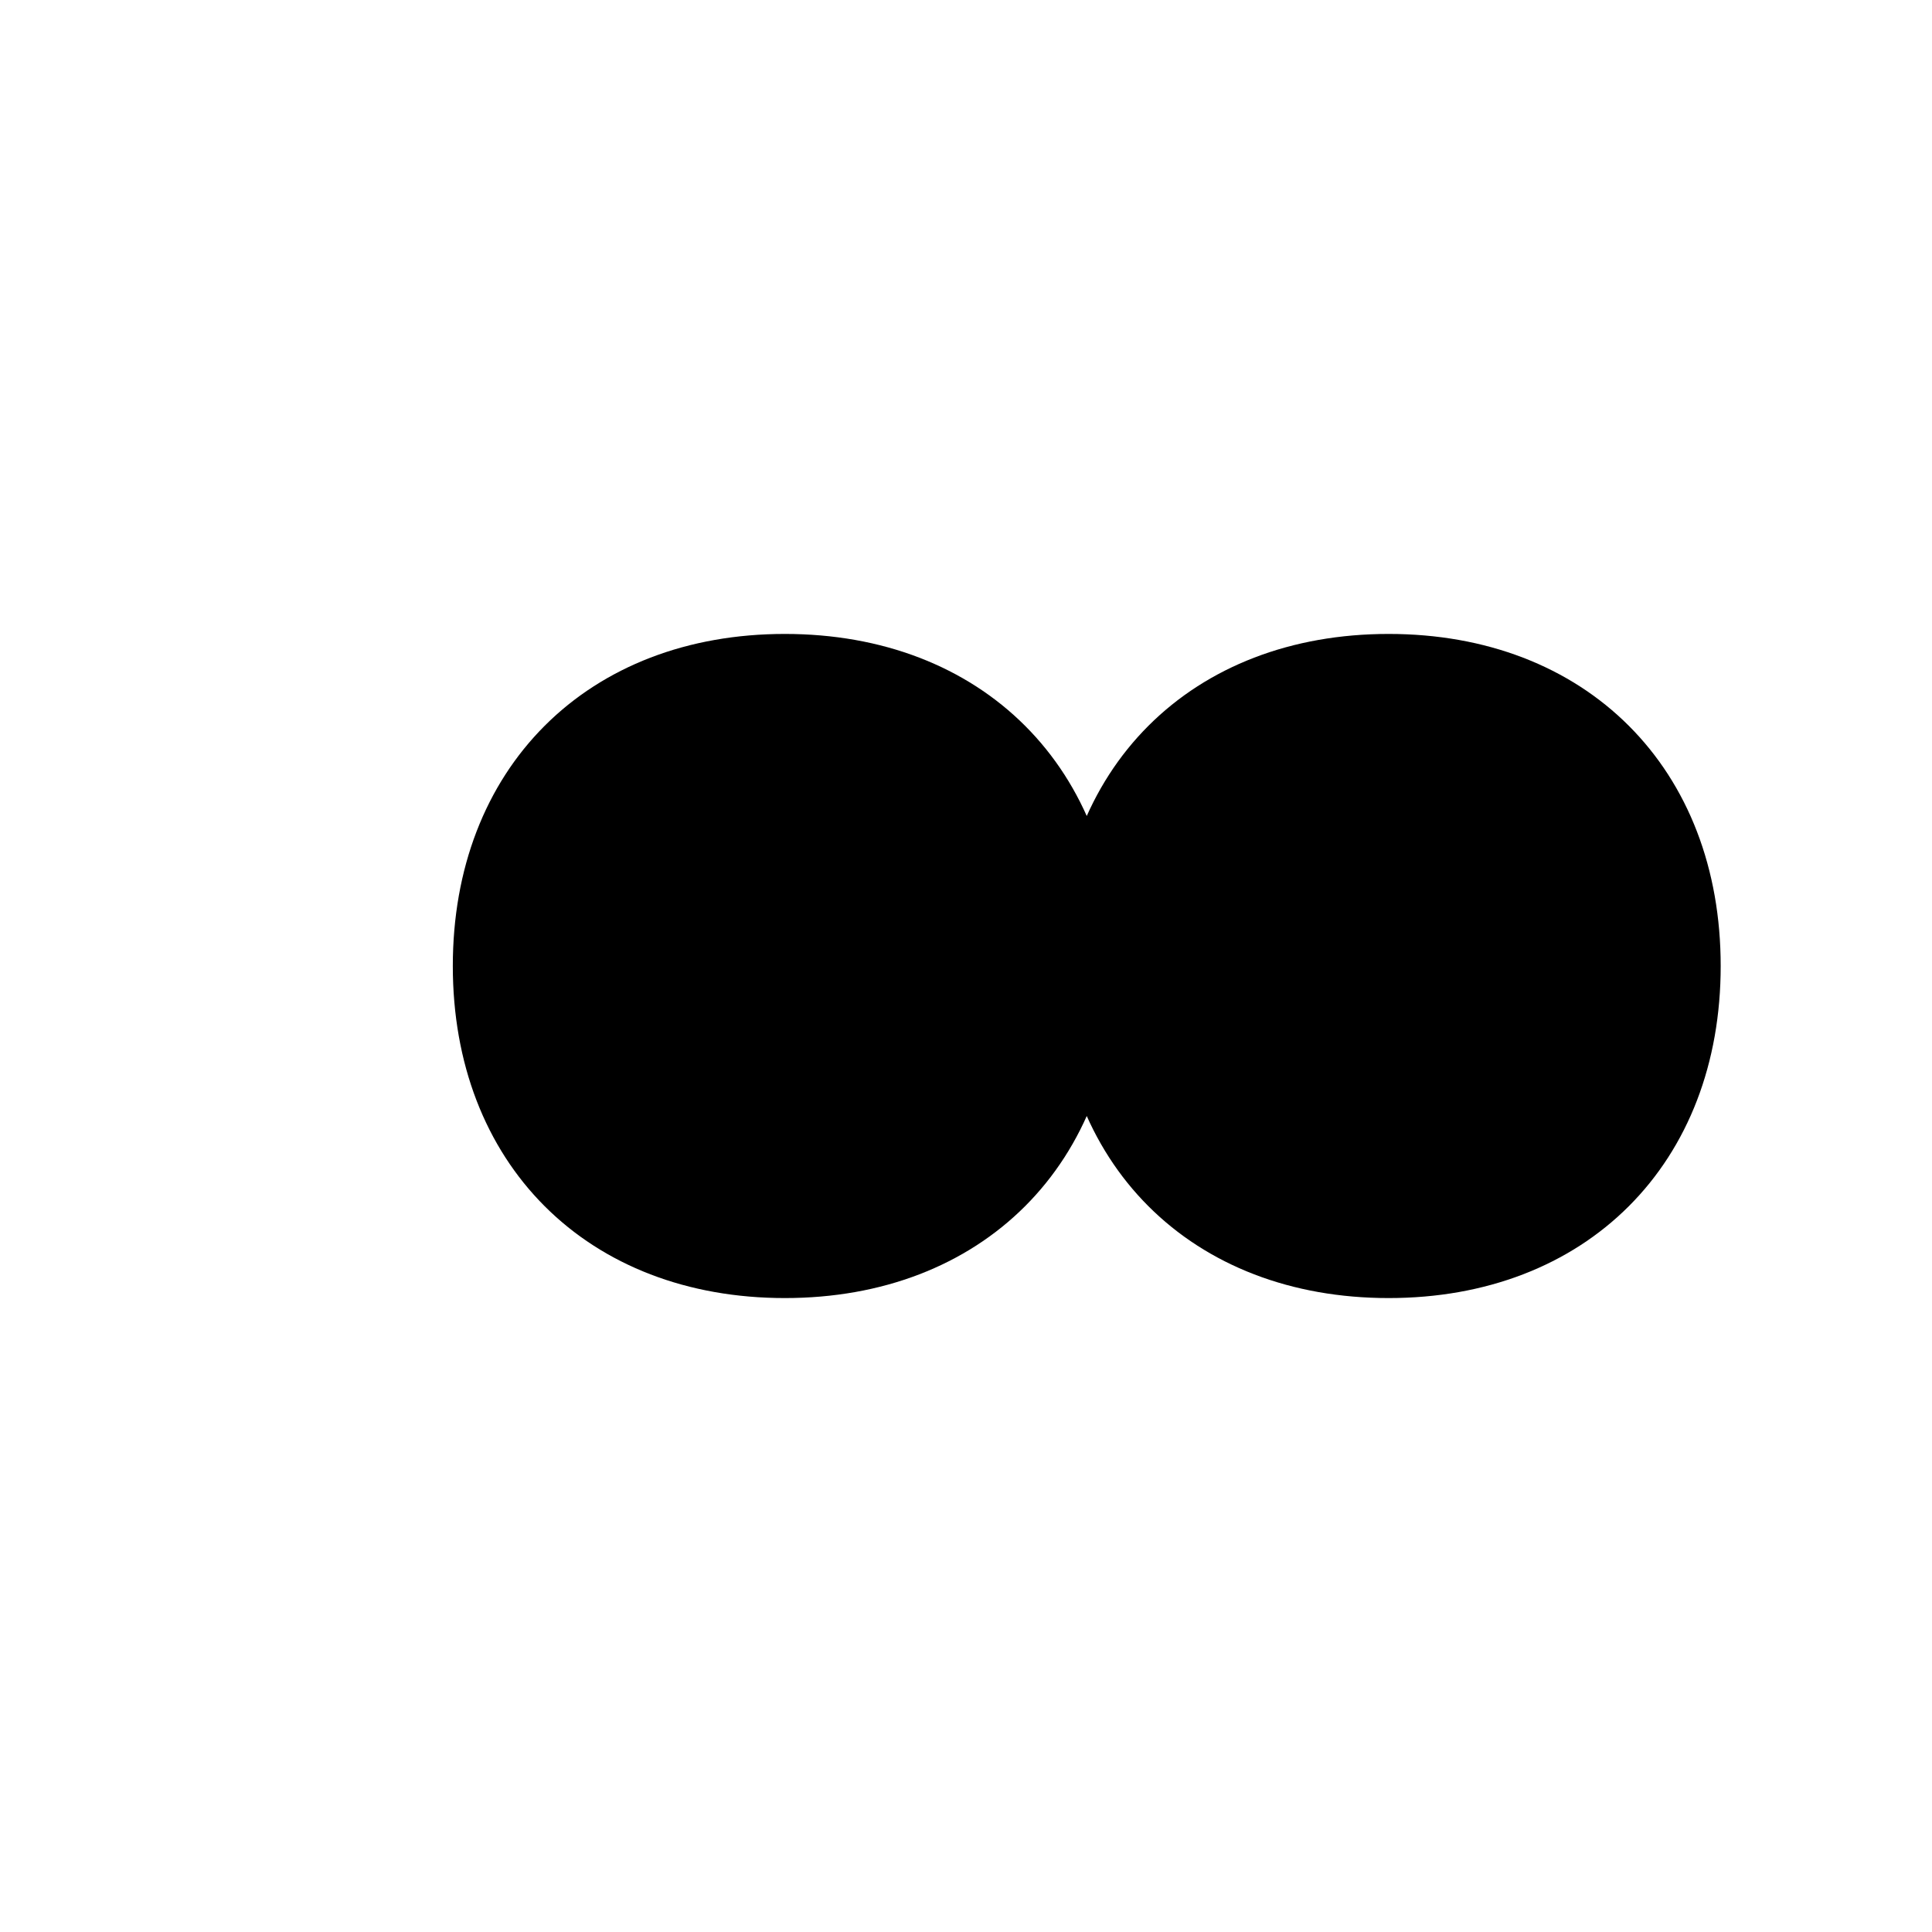
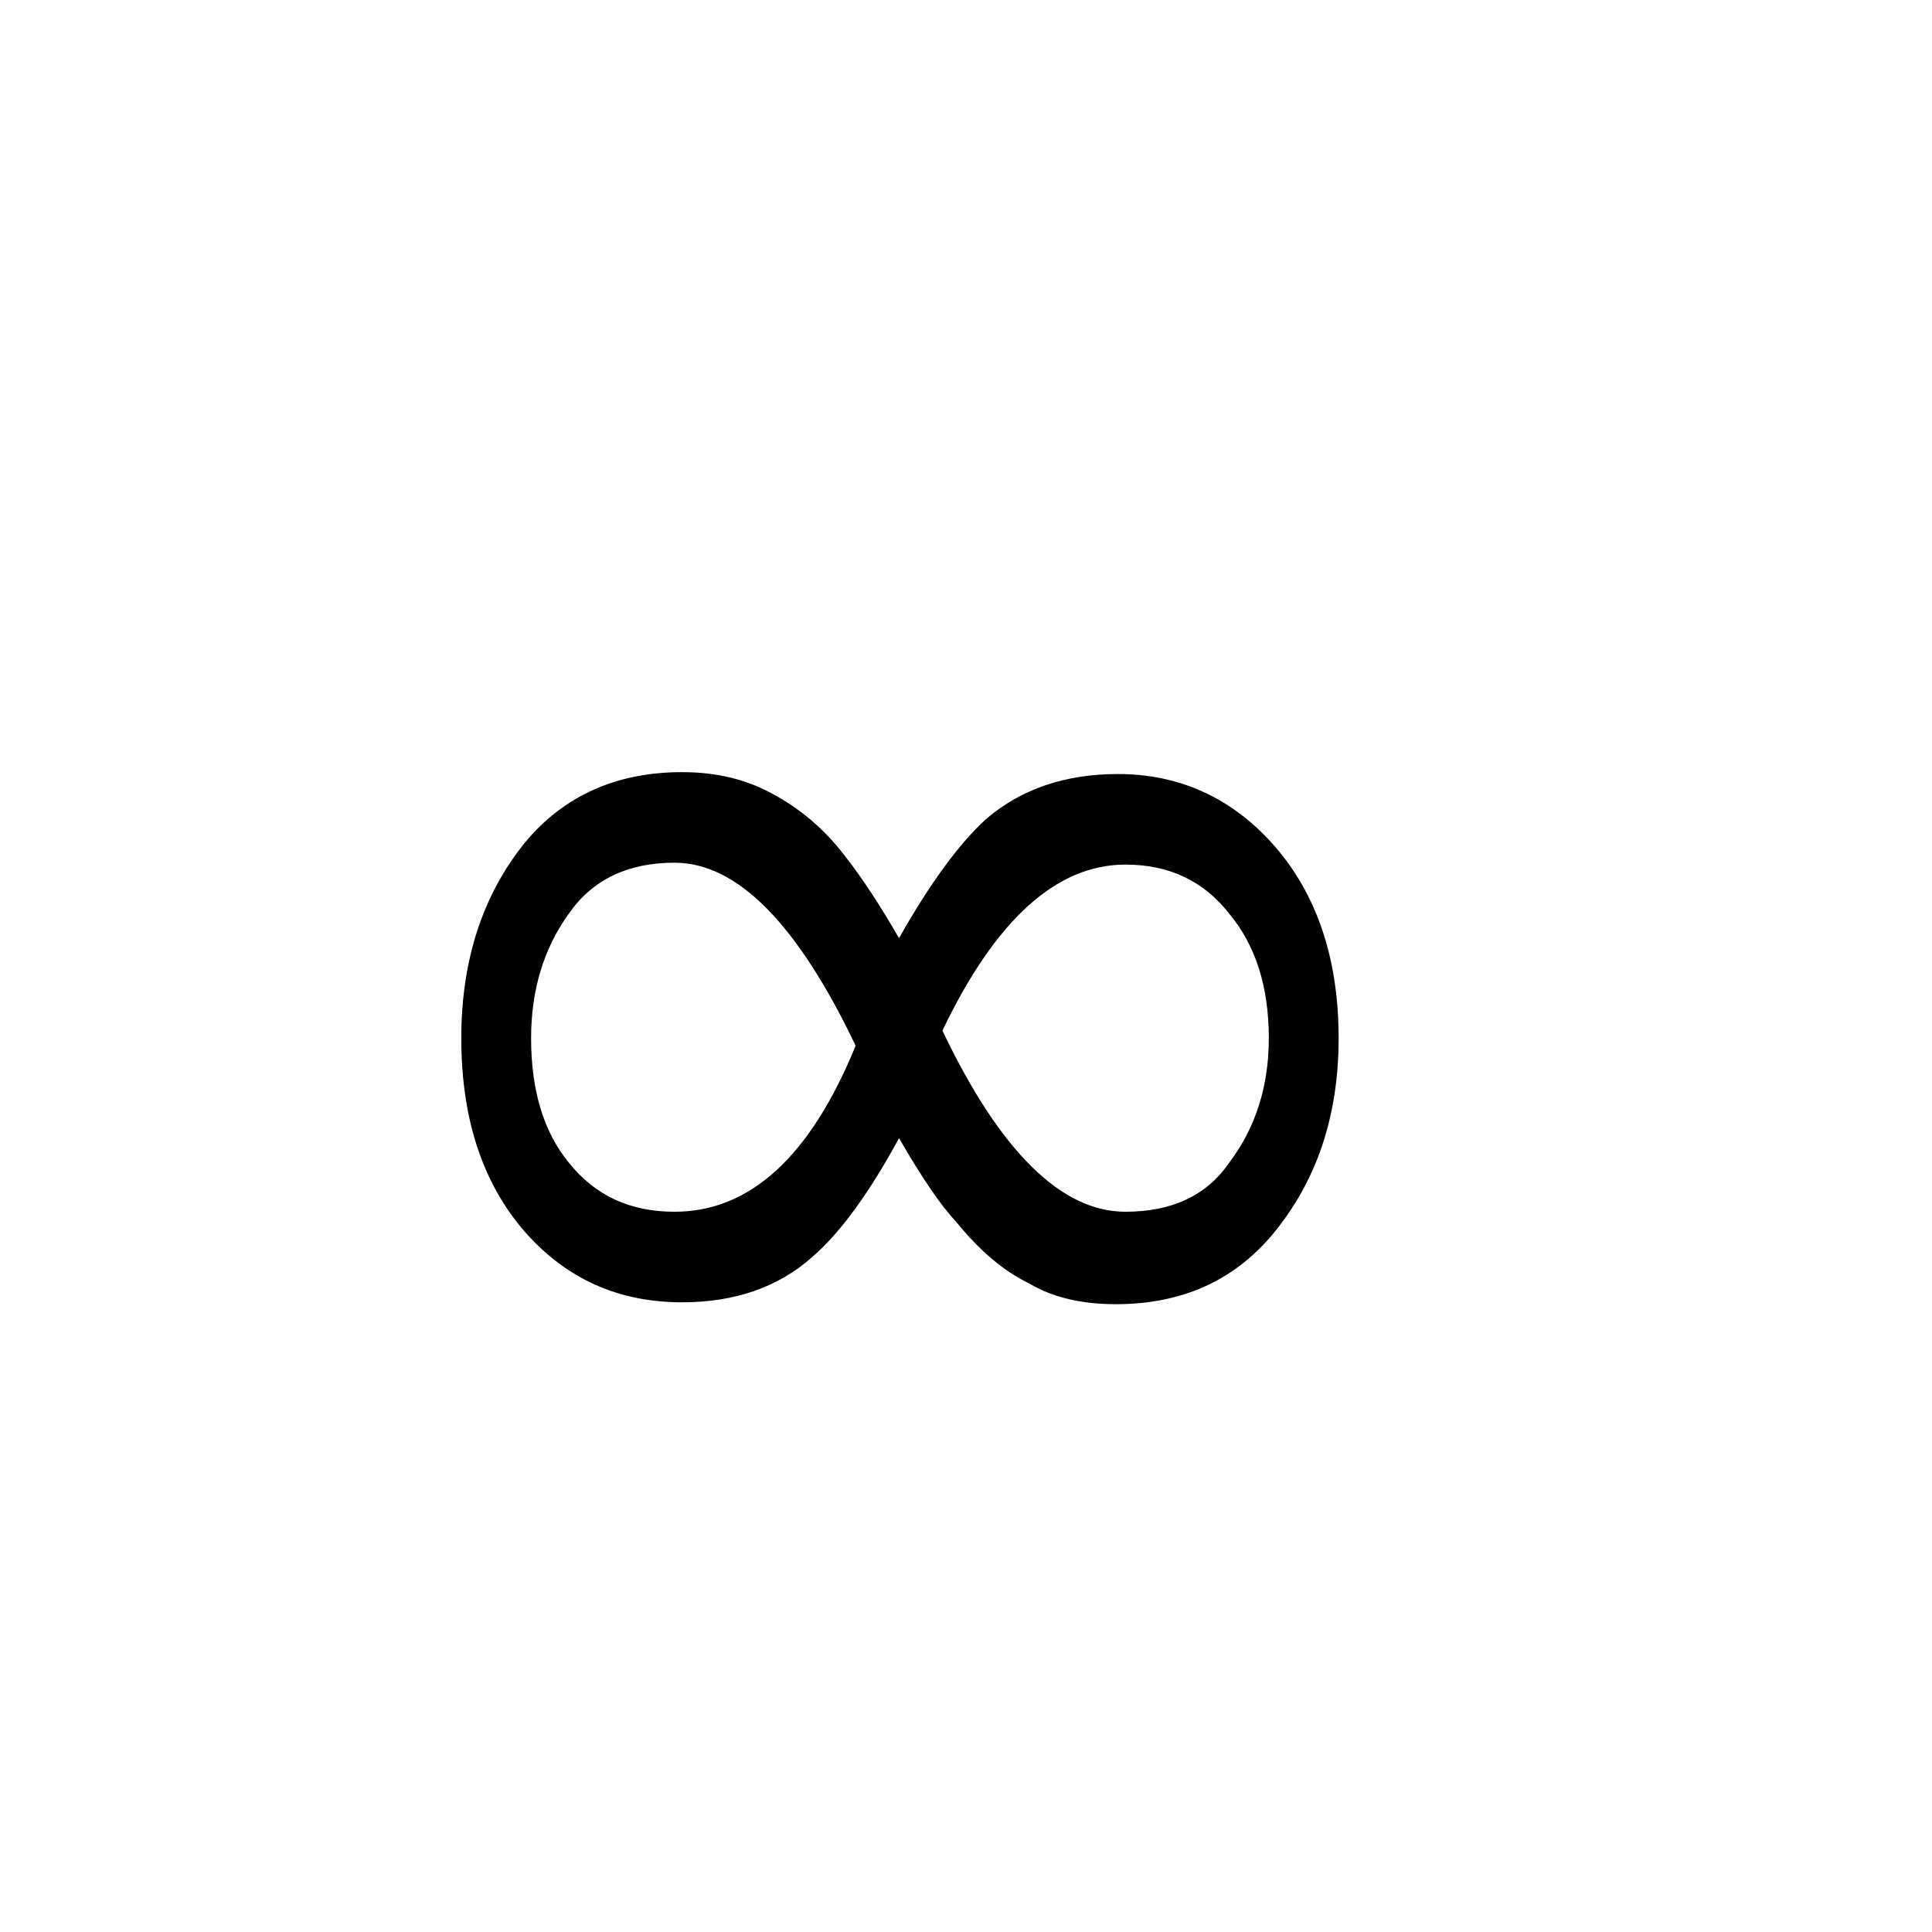
- <svg xmlns="http://www.w3.org/2000/svg" width="16" height="16" viewBox="0 0 16 16">
-   <path d="M4 8c0-1.5 1-2.5 2.5-2.5s2.5 1 2.5 2.5c0-1.5 1-2.5 2.5-2.5s2.5 1 2.5 2.5-1 2.5-2.5 2.5c-1.5 0-2.5-1-2.5-2.5 0 1.5-1 2.5-2.5 2.5s-2.5-1-2.5-2.5z" fill="currentColor" stroke="currentColor" stroke-width="0.5" />
+ <svg xmlns="http://www.w3.org/2000/svg" width="16" height="16" viewBox="0 0 16 16" version="1.1" id="svg1">
+   <defs id="defs1" />
+   <text xml:space="preserve" style="font-size:11.75px;font-family:Montserrat;-inkscape-font-specification:'Montserrat, @wght=600';font-variation-settings:'wght' 600;text-align:start;writing-mode:lr-tb;direction:ltr;text-anchor:start;fill:#000000;fill-opacity:1;stroke:none;stroke-width:0.762;stroke-linejoin:round" x="2.554" y="12.113" id="text1">
+     <tspan id="tspan1" x="2.554" y="12.113" style="fill:#000000;fill-opacity:1;stroke-width:0.762">∞</tspan>
+   </text>
</svg>
